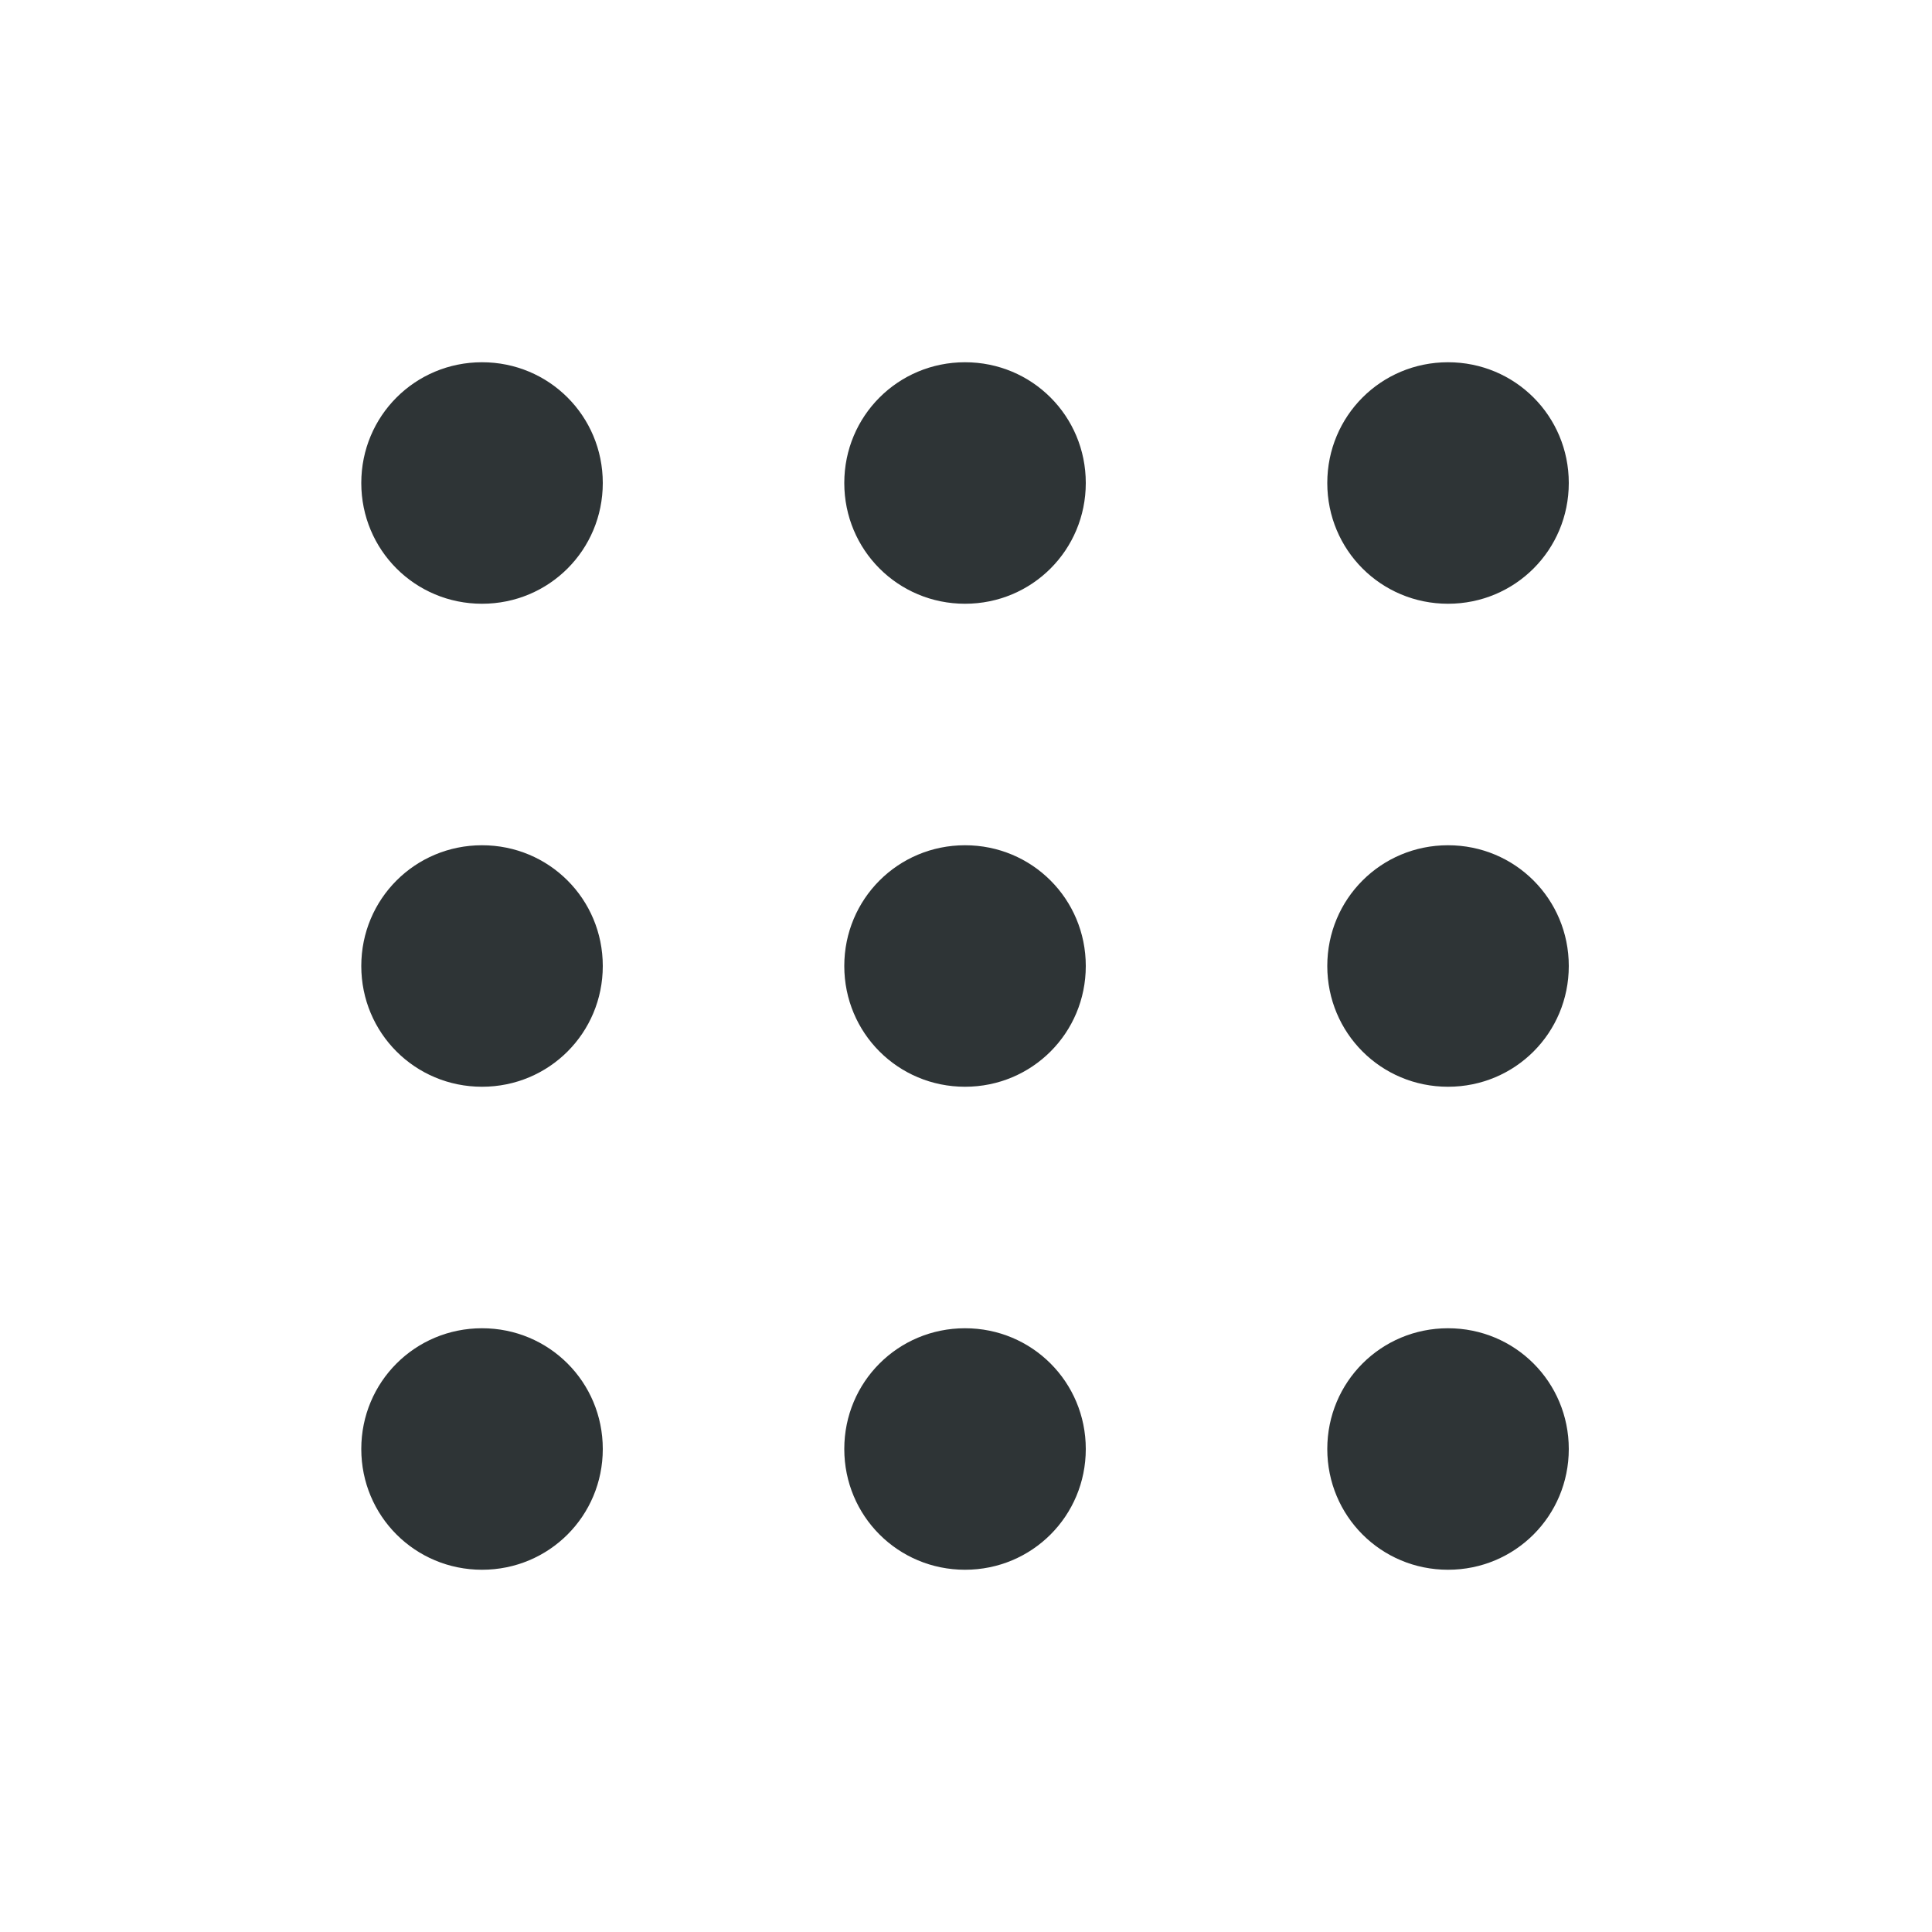
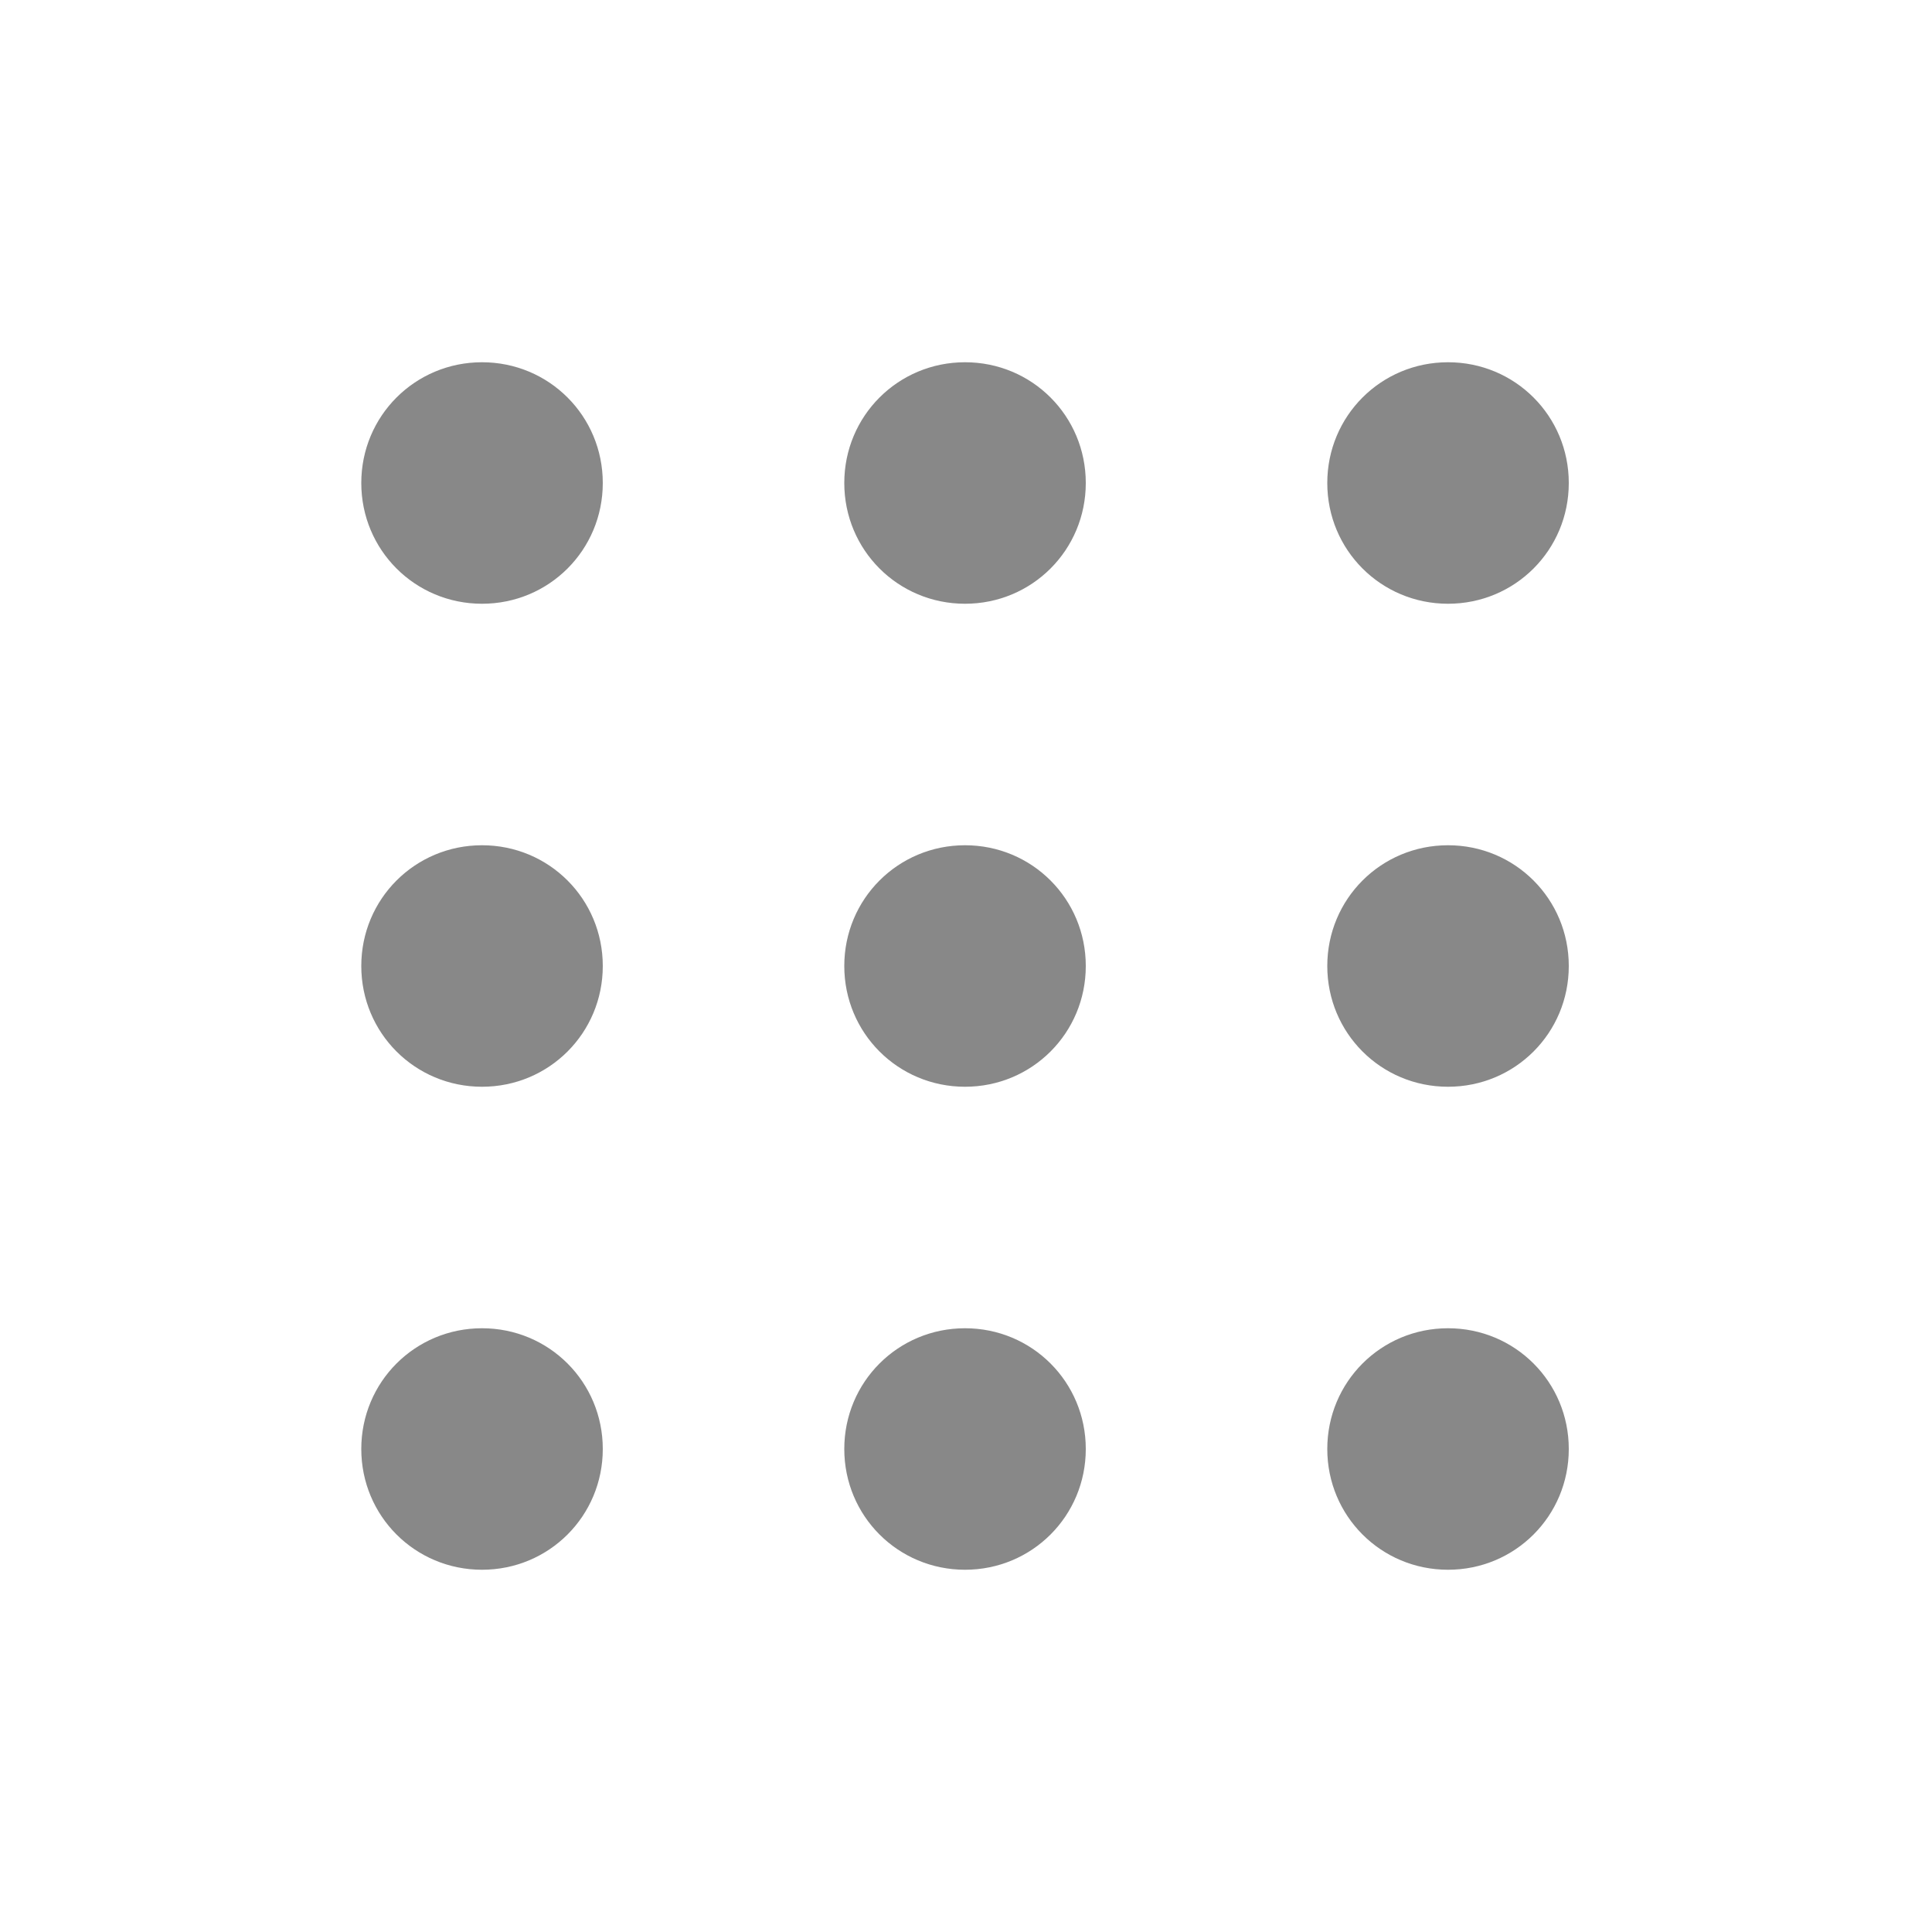
- <svg xmlns="http://www.w3.org/2000/svg" height="16px" viewBox="0 0 16 16" width="16px">
-   <path d="m 3.992 3 c -0.555 0 -1 0.445 -1 1 s 0.445 1 1 1 c 0.555 0 1 -0.445 1 -1 s -0.445 -1 -1 -1 z m 4 0 c -0.555 0 -1 0.445 -1 1 s 0.445 1 1 1 c 0.555 0 1 -0.445 1 -1 s -0.445 -1 -1 -1 z m 4 0 c -0.555 0 -1 0.445 -1 1 s 0.445 1 1 1 c 0.555 0 1 -0.445 1 -1 s -0.445 -1 -1 -1 z m -8 4 c -0.555 0 -1 0.445 -1 1 s 0.445 1 1 1 c 0.555 0 1 -0.445 1 -1 s -0.445 -1 -1 -1 z m 4 0 c -0.555 0 -1 0.445 -1 1 s 0.445 1 1 1 c 0.555 0 1 -0.445 1 -1 s -0.445 -1 -1 -1 z m 4 0 c -0.555 0 -1 0.445 -1 1 s 0.445 1 1 1 c 0.555 0 1 -0.445 1 -1 s -0.445 -1 -1 -1 z m -8 4 c -0.555 0 -1 0.445 -1 1 s 0.445 1 1 1 c 0.555 0 1 -0.445 1 -1 s -0.445 -1 -1 -1 z m 4 0 c -0.555 0 -1 0.445 -1 1 s 0.445 1 1 1 c 0.555 0 1 -0.445 1 -1 s -0.445 -1 -1 -1 z m 4 0 c -0.555 0 -1 0.445 -1 1 s 0.445 1 1 1 c 0.555 0 1 -0.445 1 -1 s -0.445 -1 -1 -1 z m 0 0" fill="#2e3436" />
+ <svg xmlns="http://www.w3.org/2000/svg" viewBox="0 0 16 16">
+   <path d="m 3.992 3 c -0.555 0 -1 0.445 -1 1 s 0.445 1 1 1 c 0.555 0 1 -0.445 1 -1 s -0.445 -1 -1 -1 z m 4 0 c -0.555 0 -1 0.445 -1 1 s 0.445 1 1 1 c 0.555 0 1 -0.445 1 -1 s -0.445 -1 -1 -1 z m 4 0 c -0.555 0 -1 0.445 -1 1 s 0.445 1 1 1 c 0.555 0 1 -0.445 1 -1 s -0.445 -1 -1 -1 z m -8 4 c -0.555 0 -1 0.445 -1 1 s 0.445 1 1 1 c 0.555 0 1 -0.445 1 -1 s -0.445 -1 -1 -1 z m 4 0 c -0.555 0 -1 0.445 -1 1 s 0.445 1 1 1 c 0.555 0 1 -0.445 1 -1 s -0.445 -1 -1 -1 z m 4 0 c -0.555 0 -1 0.445 -1 1 s 0.445 1 1 1 c 0.555 0 1 -0.445 1 -1 s -0.445 -1 -1 -1 z m -8 4 c -0.555 0 -1 0.445 -1 1 s 0.445 1 1 1 c 0.555 0 1 -0.445 1 -1 s -0.445 -1 -1 -1 z m 4 0 c -0.555 0 -1 0.445 -1 1 s 0.445 1 1 1 c 0.555 0 1 -0.445 1 -1 s -0.445 -1 -1 -1 z m 4 0 c -0.555 0 -1 0.445 -1 1 s 0.445 1 1 1 c 0.555 0 1 -0.445 1 -1 s -0.445 -1 -1 -1 z m 0 0" fill="currentColor" color="#888" />
</svg>
